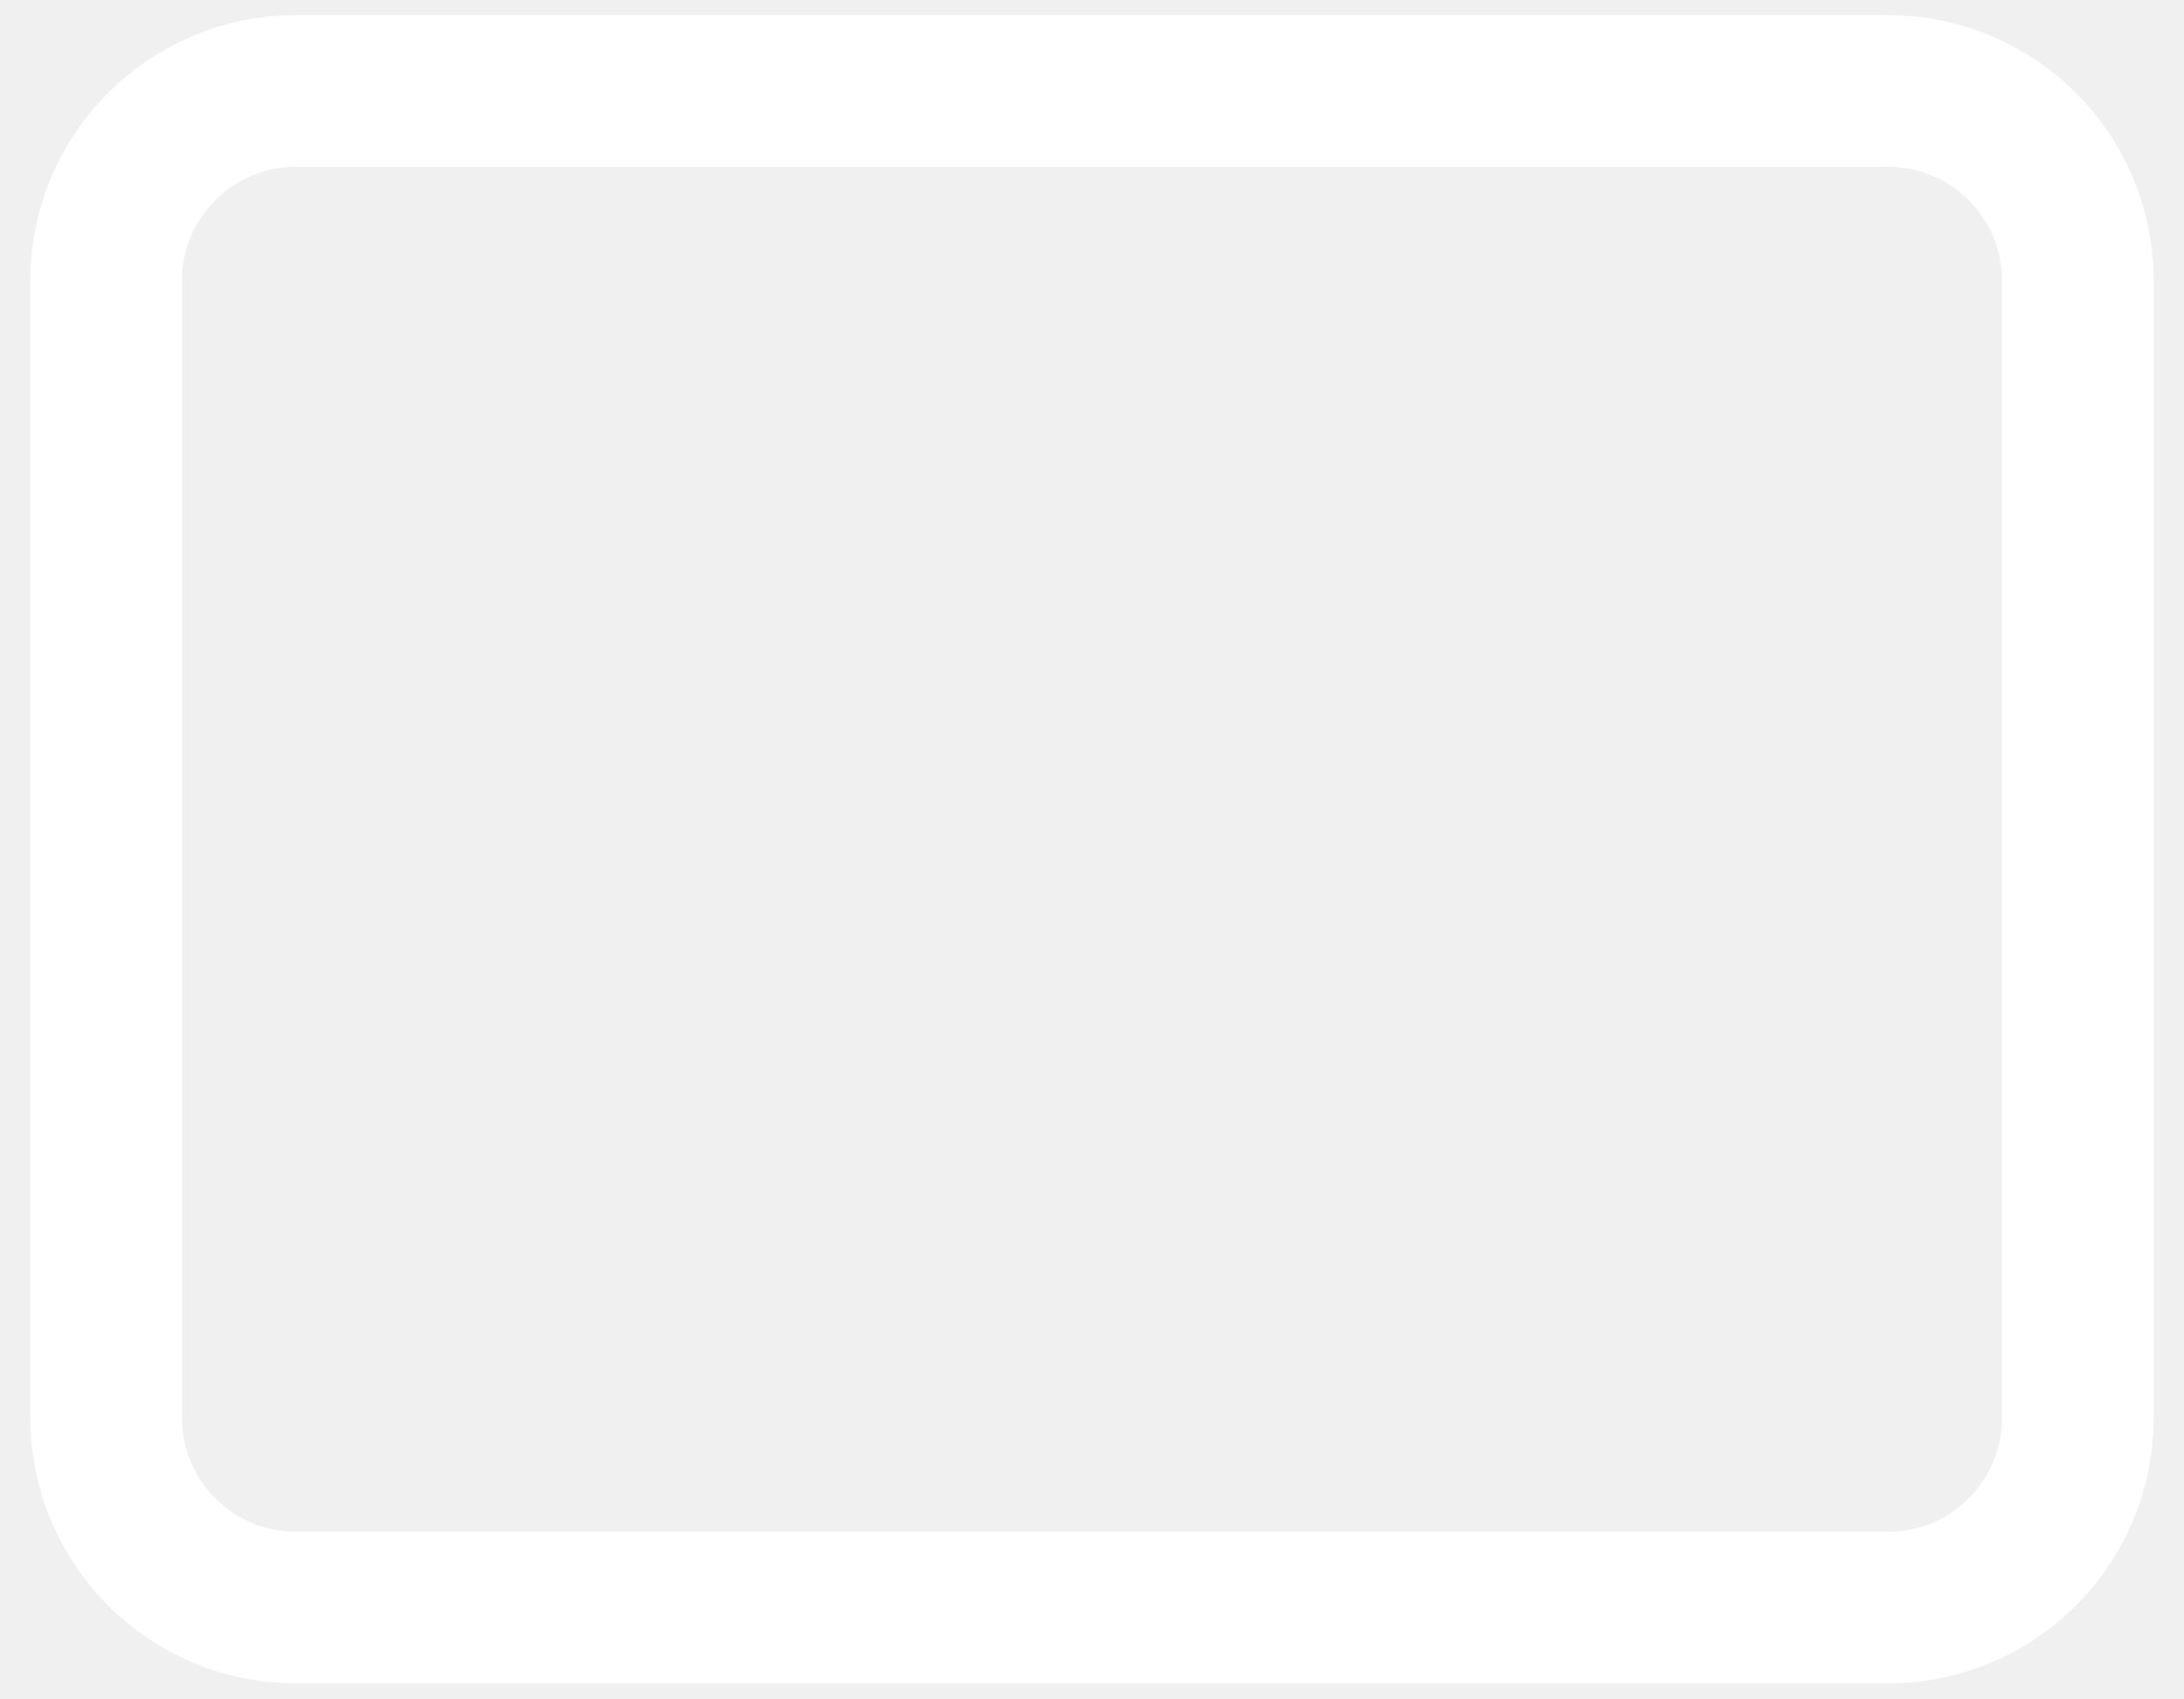
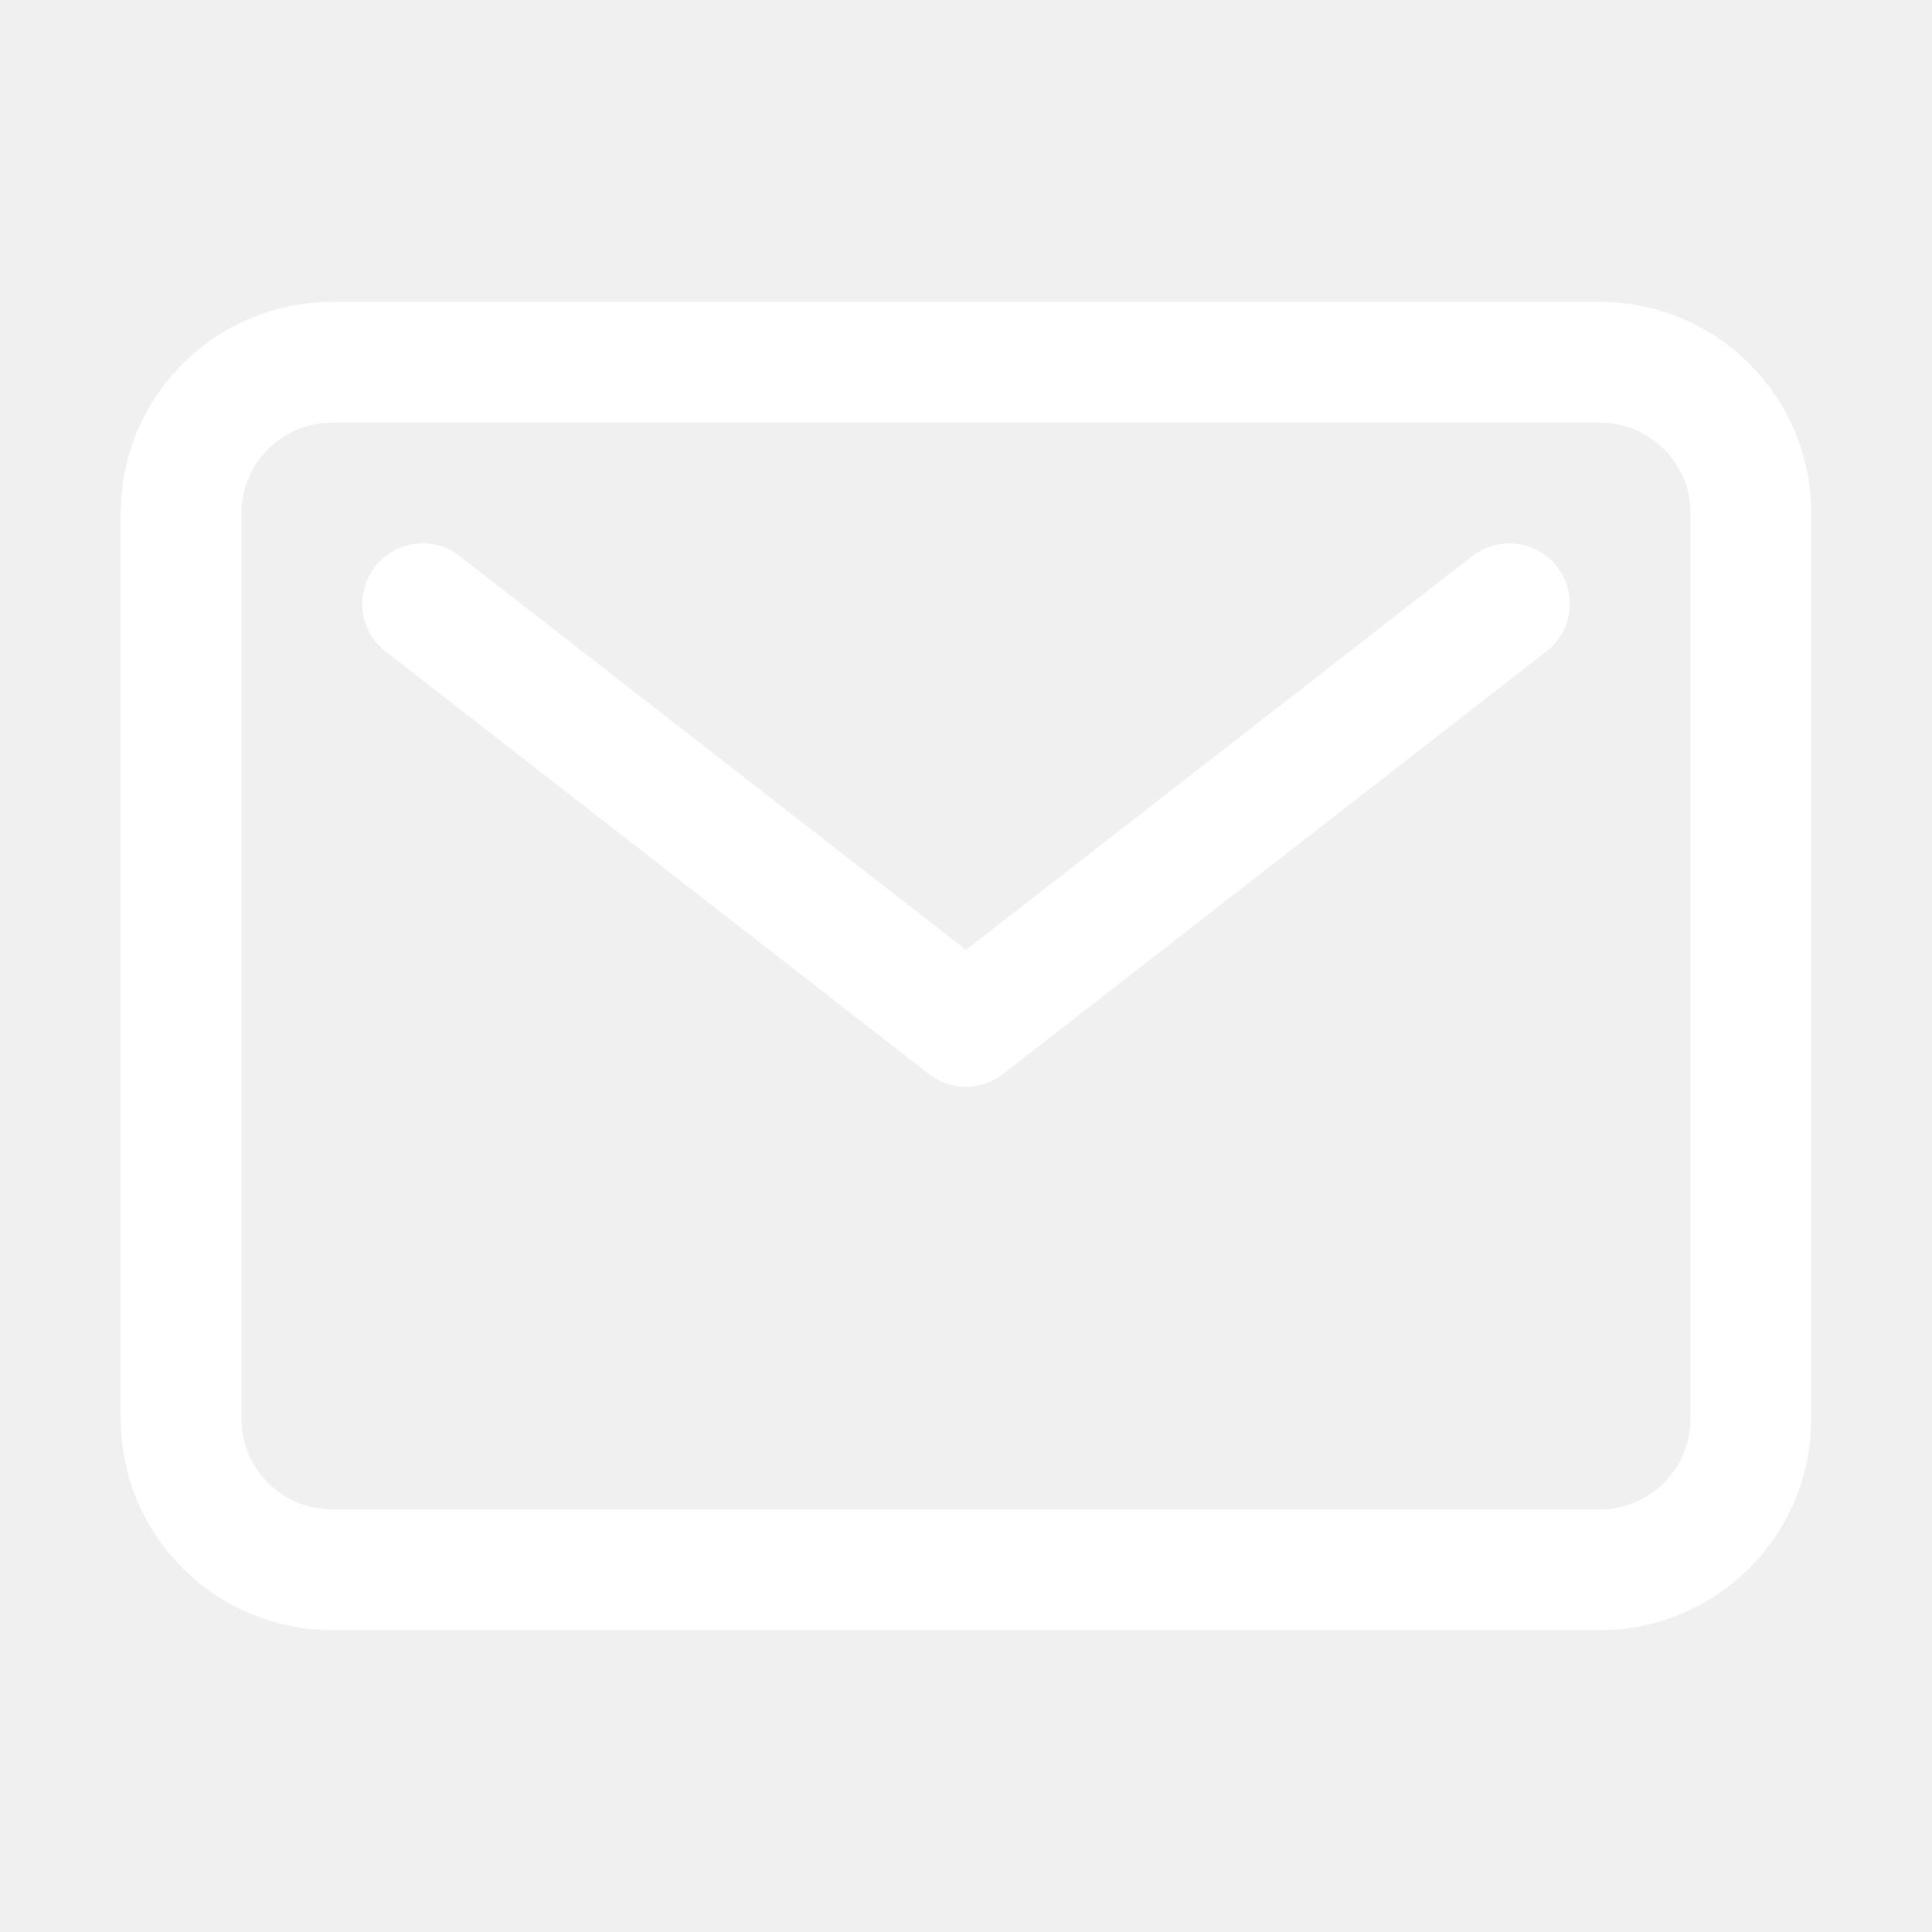
- <svg xmlns="http://www.w3.org/2000/svg" width="18" height="14" viewBox="0 0 18 14" fill="none">
-   <path d="M15.562 0.75H2.438C1.575 0.75 0.875 1.45 0.875 2.312V11.688C0.875 12.55 1.575 13.25 2.438 13.25H15.562C16.425 13.25 17.125 12.55 17.125 11.688V2.312C17.125 1.45 16.425 0.75 15.562 0.75Z" stroke="white" stroke-width="1.25" stroke-linecap="round" stroke-linejoin="round" />
+ <svg xmlns="http://www.w3.org/2000/svg" width="20" height="20" viewBox="0 0 20 20" fill="none">
+   <path d="M16.562 3.75H3.438C2.575 3.75 1.875 4.45 1.875 5.312V14.688C1.875 15.55 2.575 16.25 3.438 16.25H16.562C17.425 16.25 18.125 15.55 18.125 14.688V5.312C18.125 4.45 17.425 3.75 16.562 3.75Z" stroke="white" stroke-width="1.25" stroke-linecap="round" stroke-linejoin="round" />
+   <path d="M4.375 6.25L10 10.625L15.625 6.25" stroke="white" stroke-width="1.25" stroke-linecap="round" stroke-linejoin="round" />
</svg>
